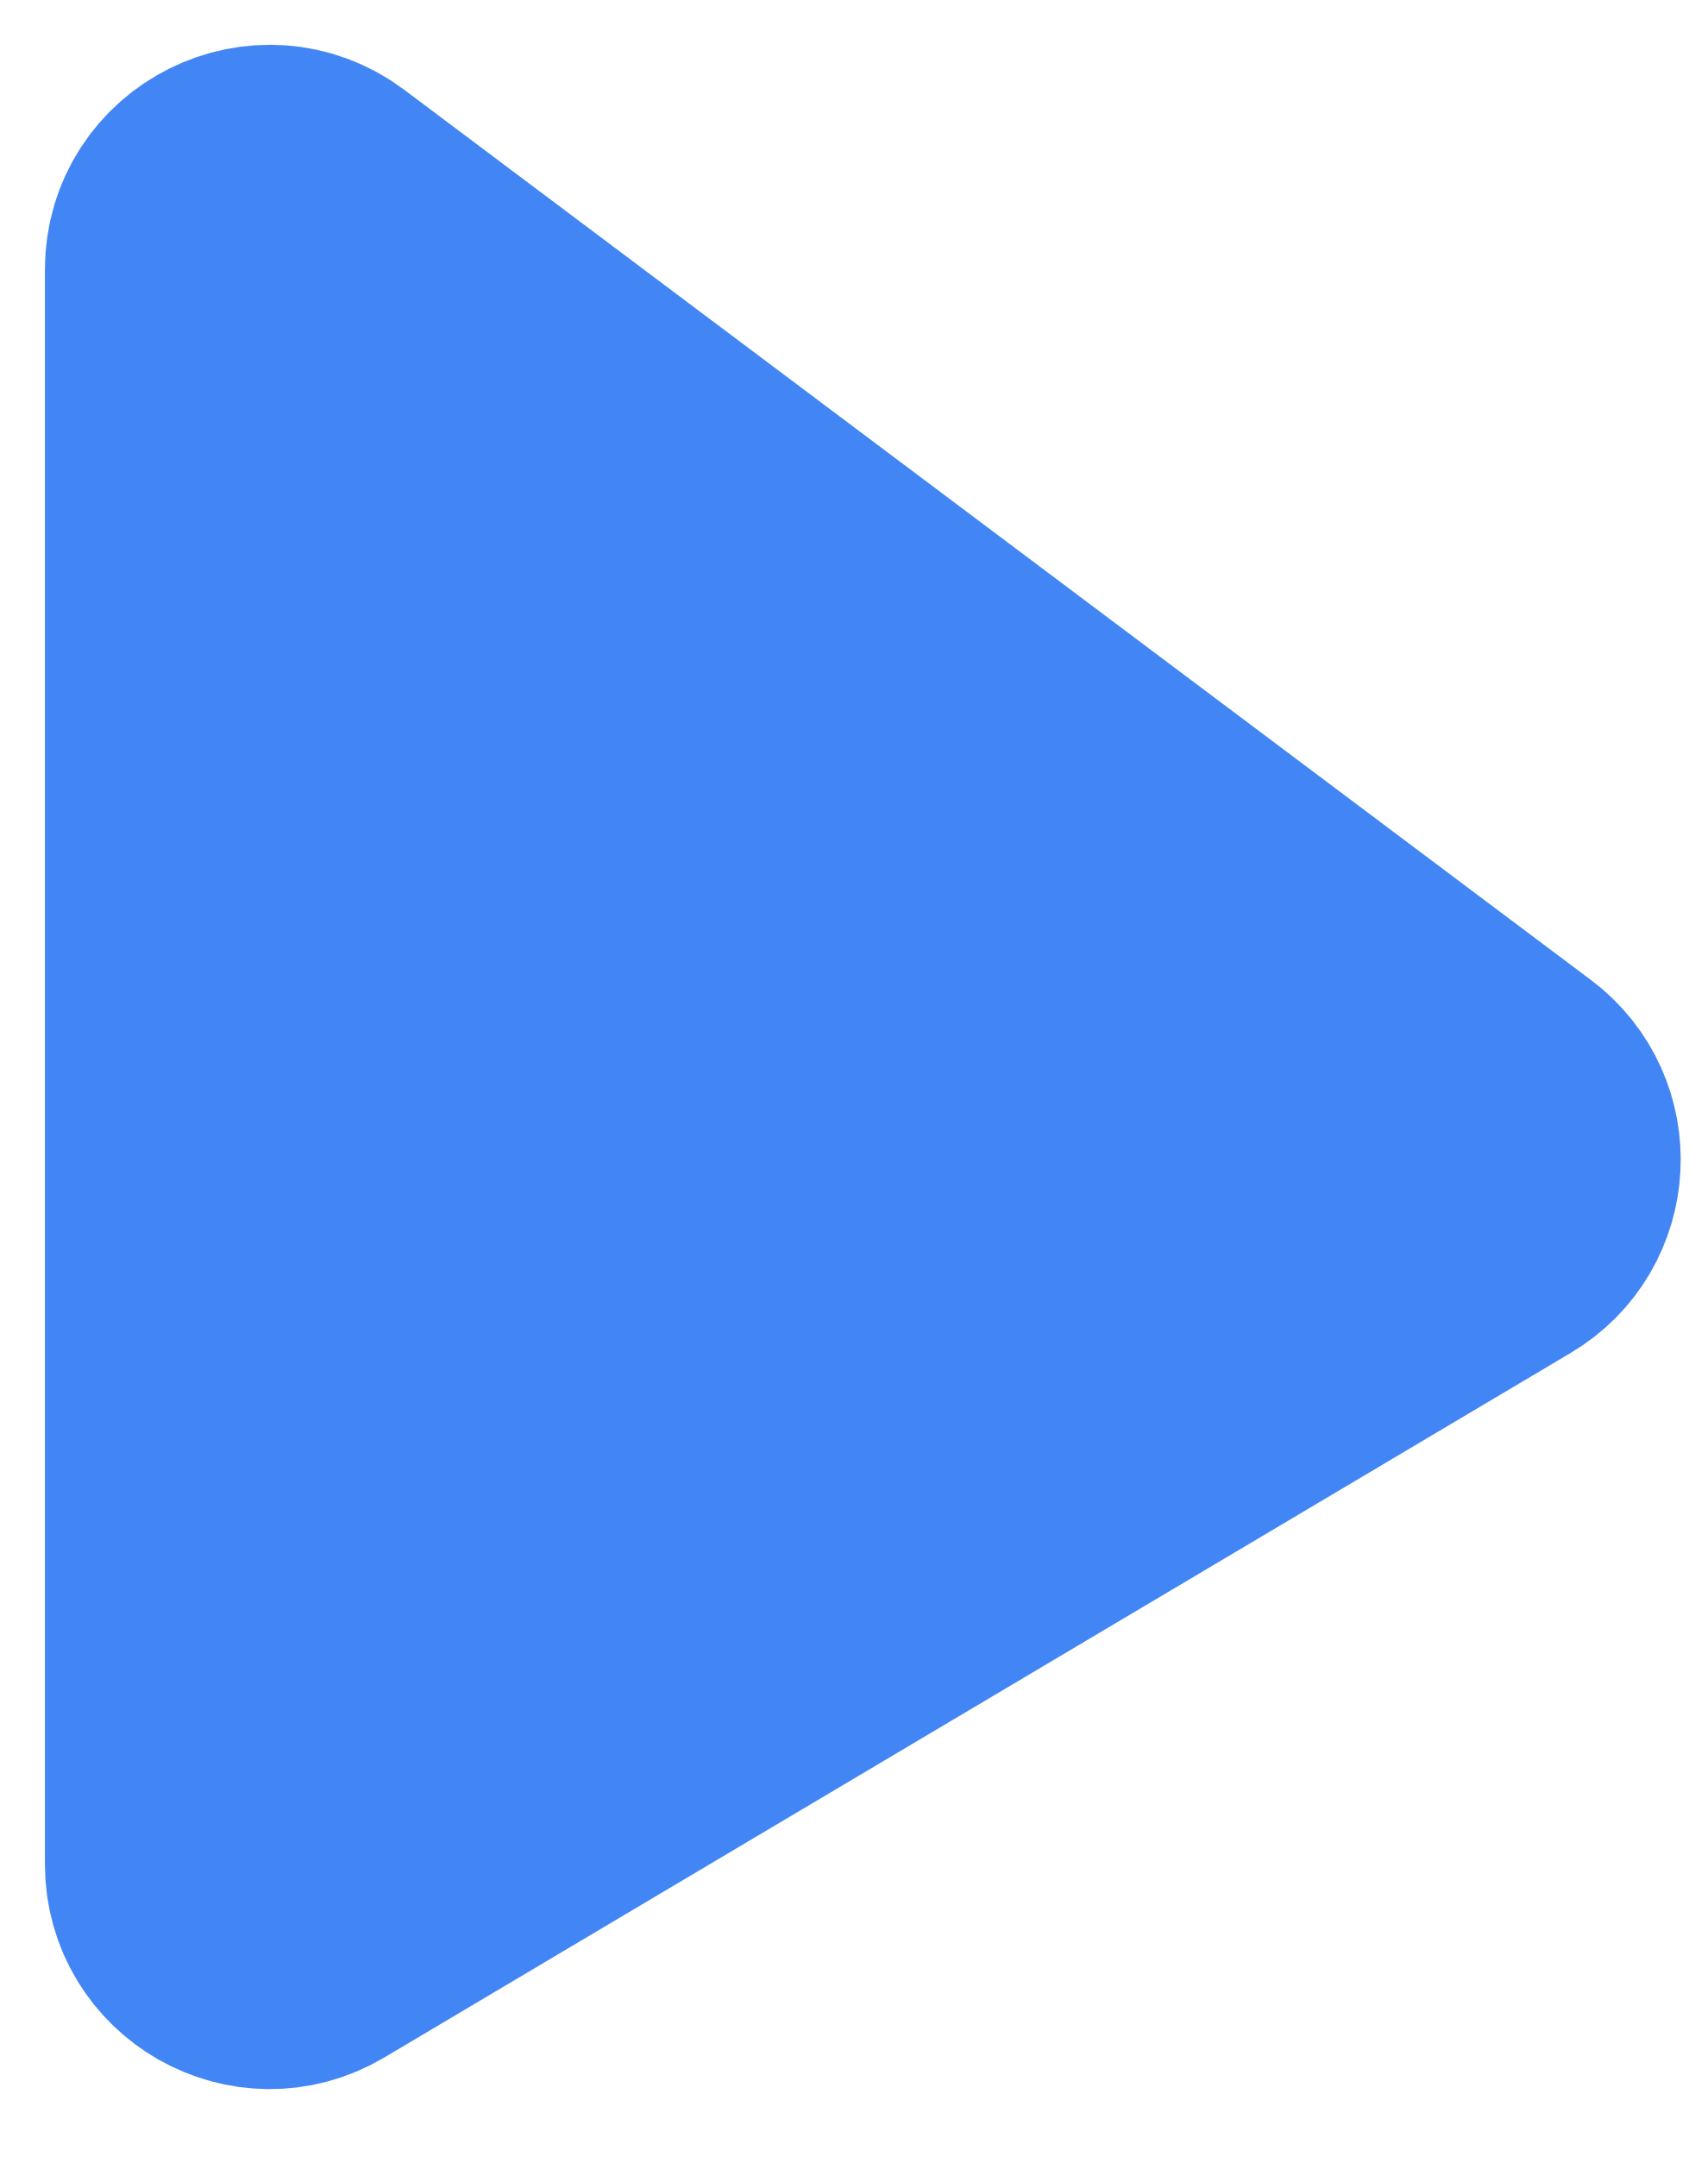
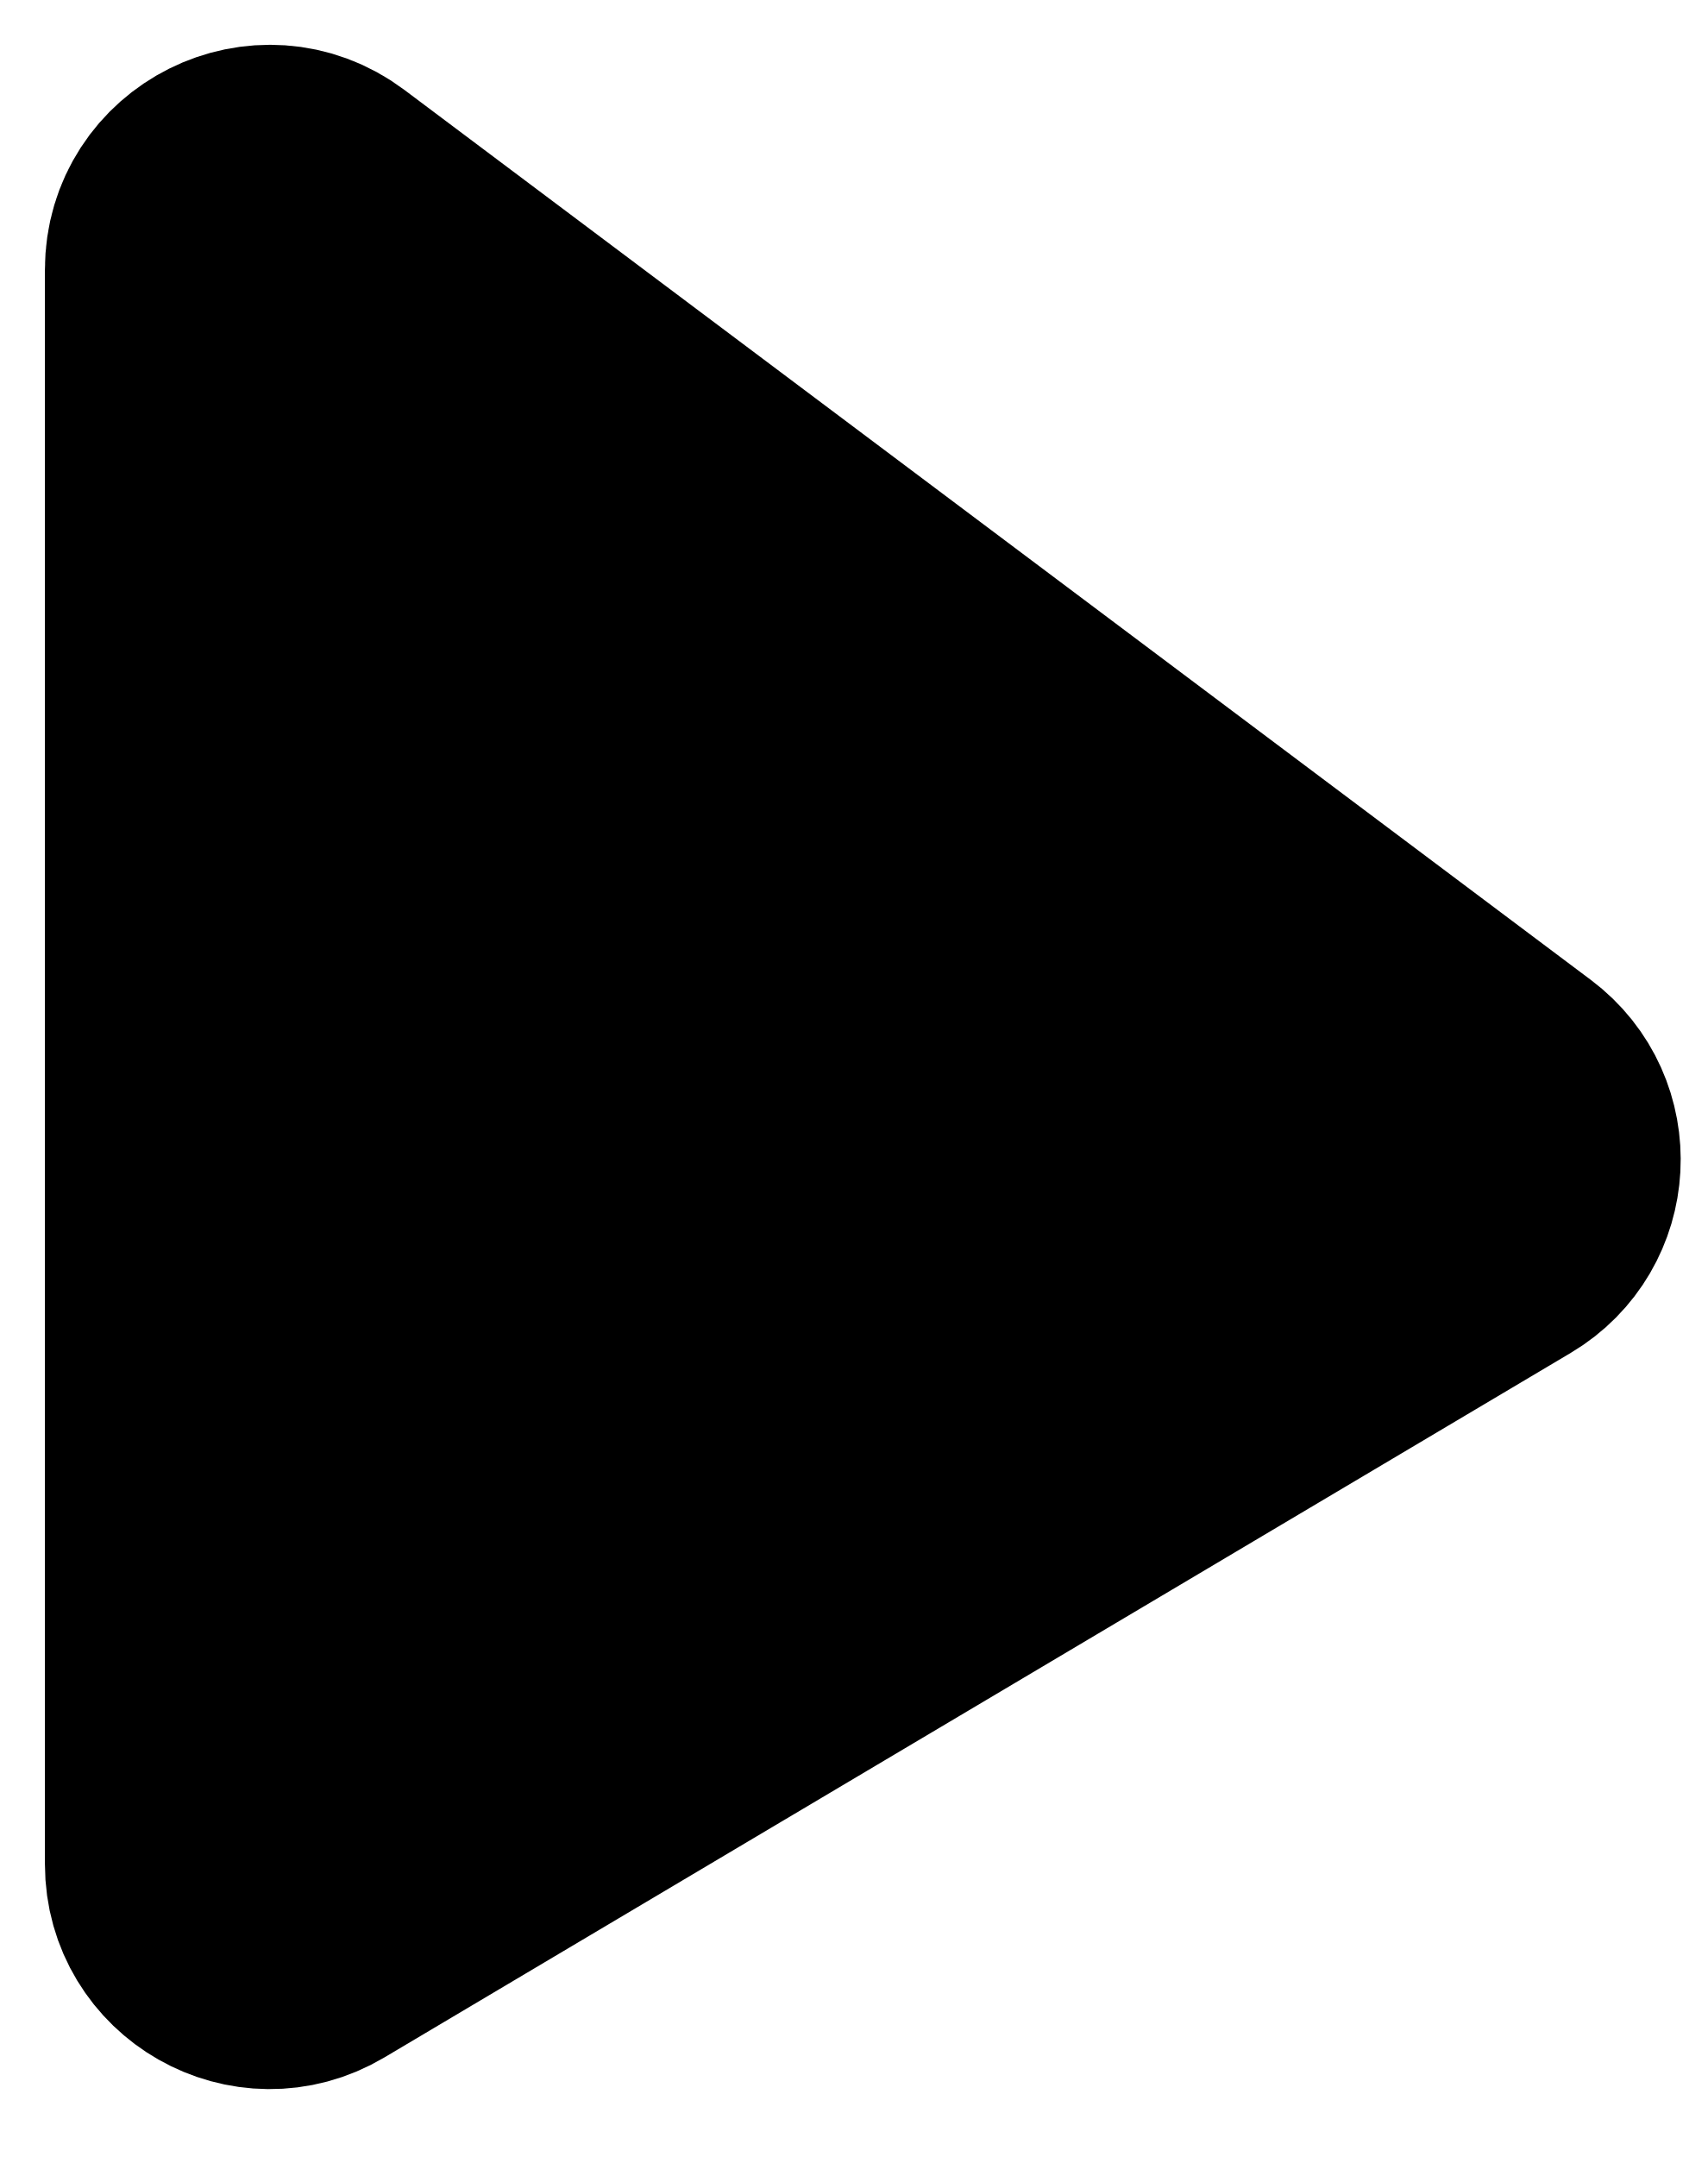
<svg xmlns="http://www.w3.org/2000/svg" width="19" height="24" viewBox="0 0 19 24" fill="none">
-   <path d="M2 20.743V3C2 2.176 2.941 1.706 3.6 2.2L16.804 12.103C17.374 12.53 17.327 13.399 16.715 13.763L3.511 21.603C2.844 21.999 2 21.518 2 20.743Z" fill="#4285F4" stroke="#4285F4" stroke-width="3" />
+   <path d="M2 20.743V3C2 2.176 2.941 1.706 3.6 2.2L16.804 12.103C17.374 12.53 17.327 13.399 16.715 13.763L3.511 21.603C2.844 21.999 2 21.518 2 20.743Z" fill="currentColor" stroke="currentColor" stroke-width="3" />
</svg>
